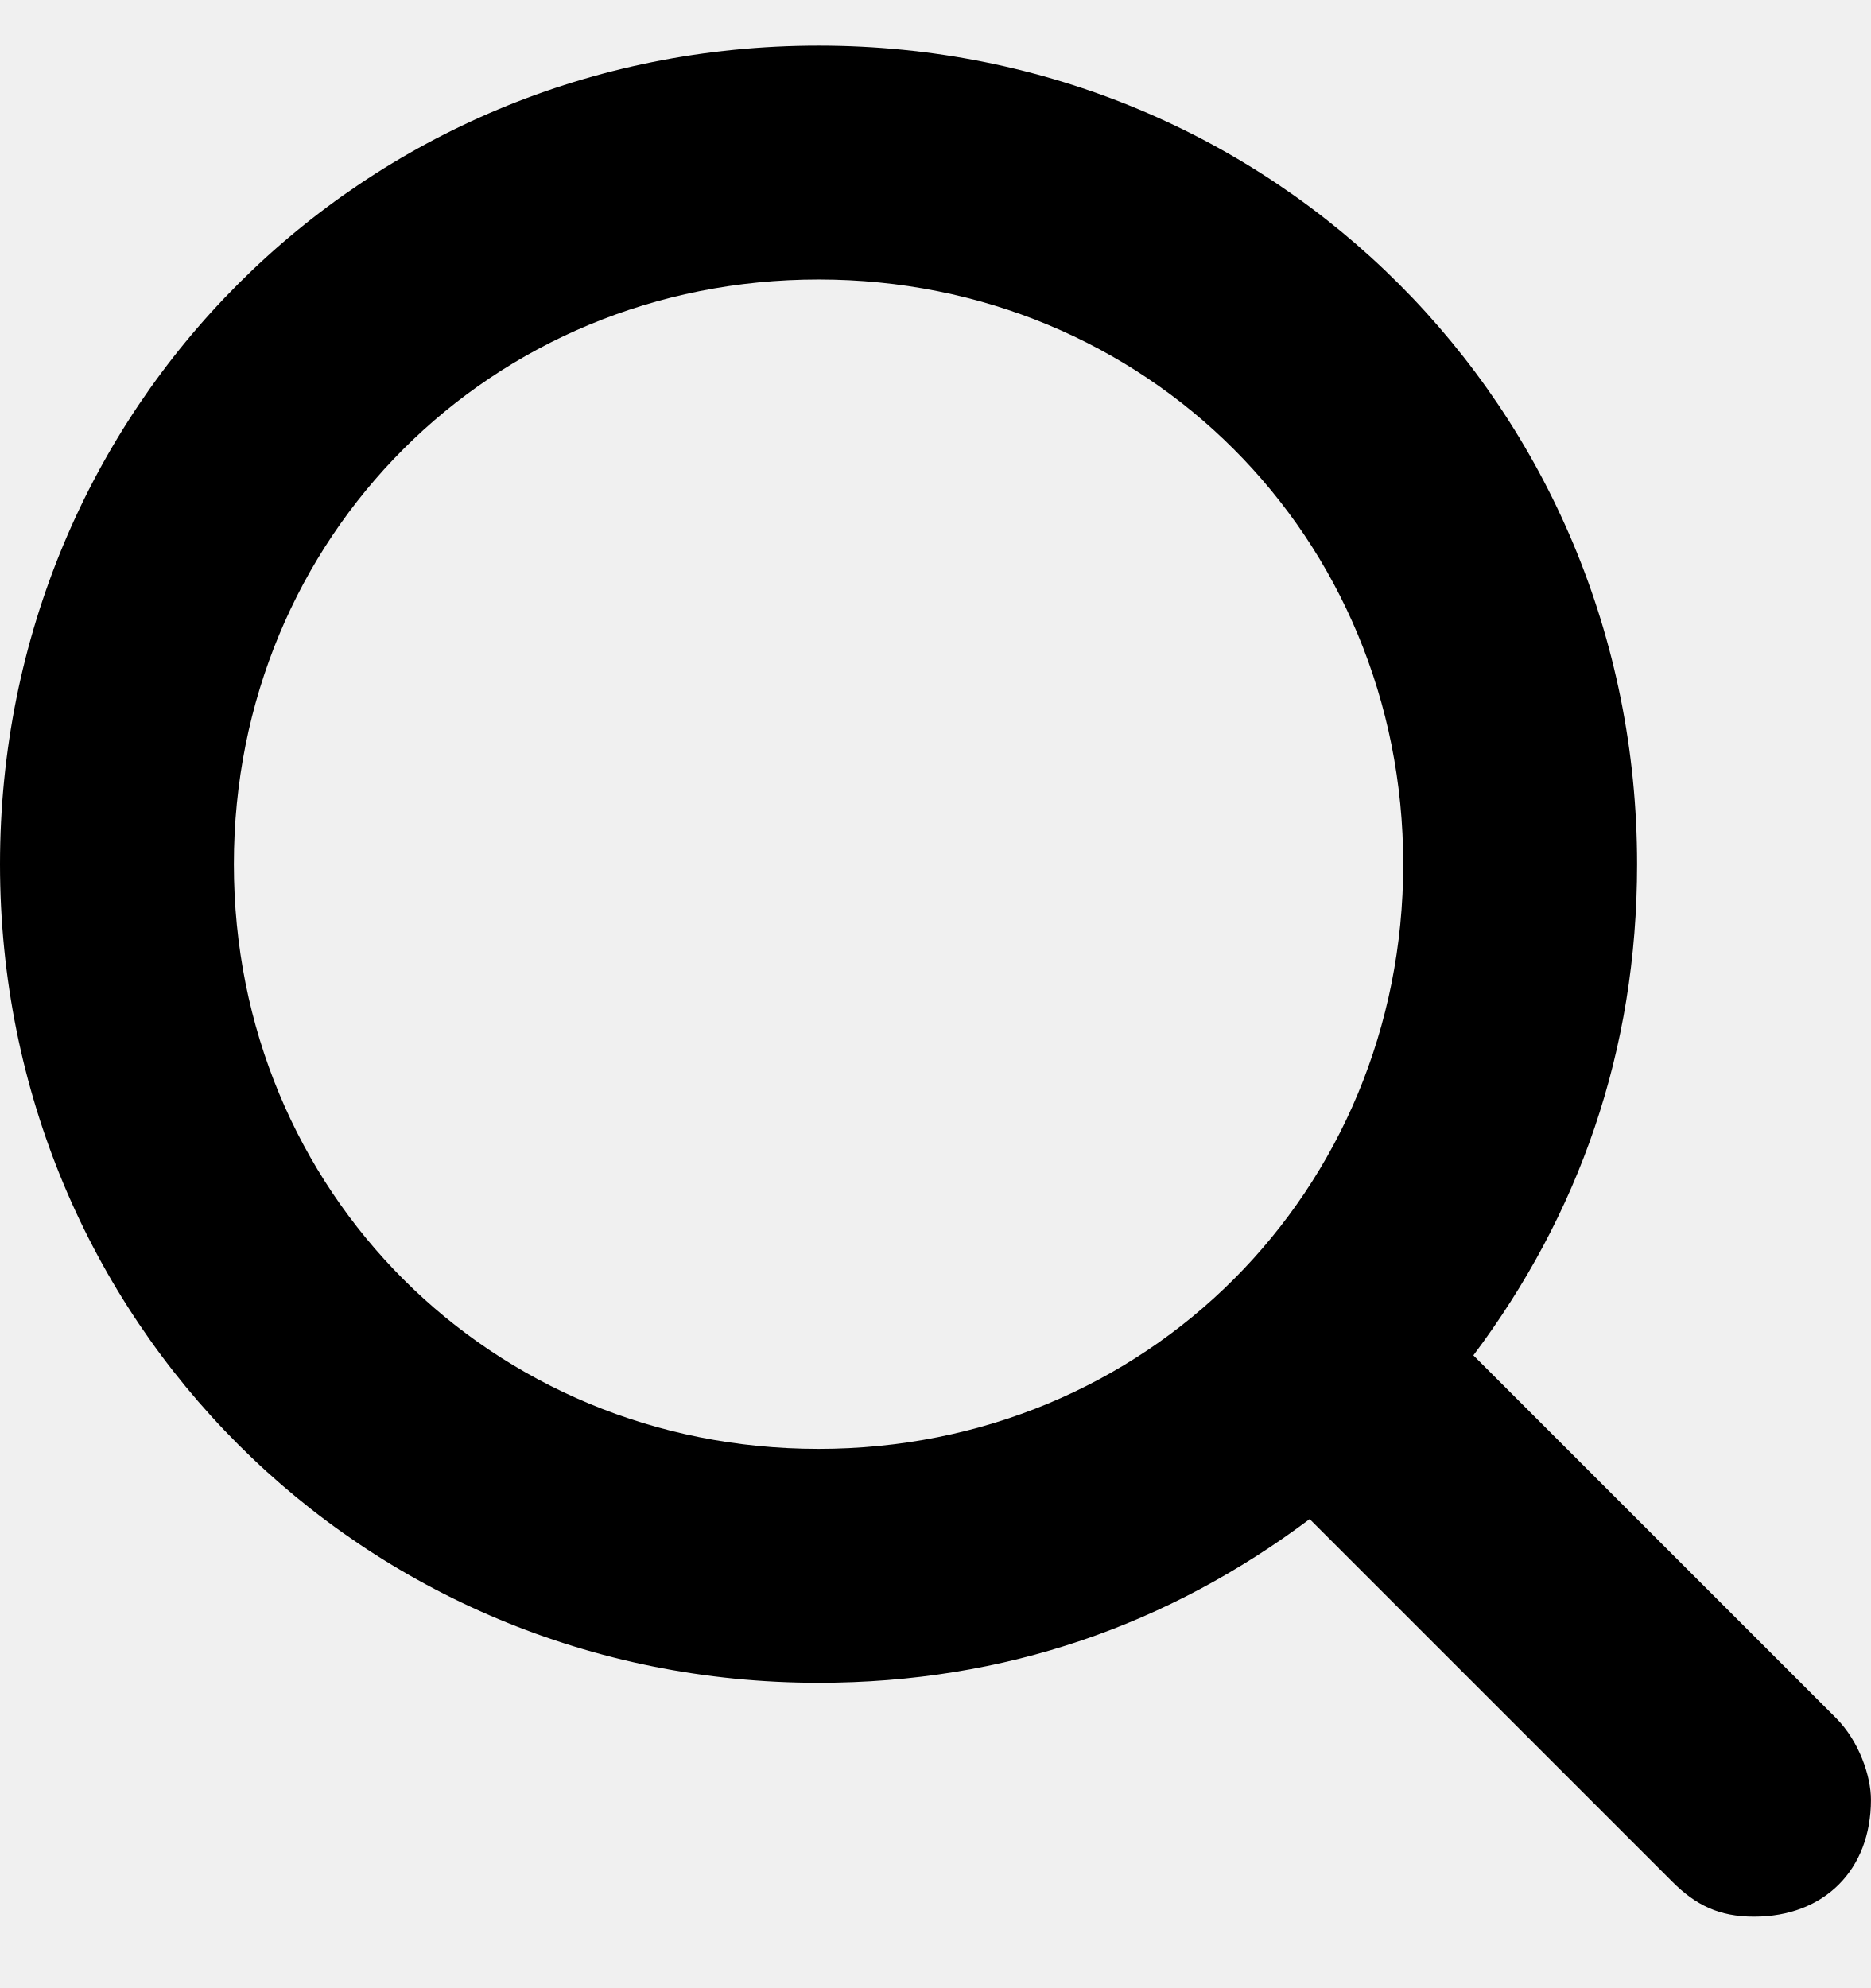
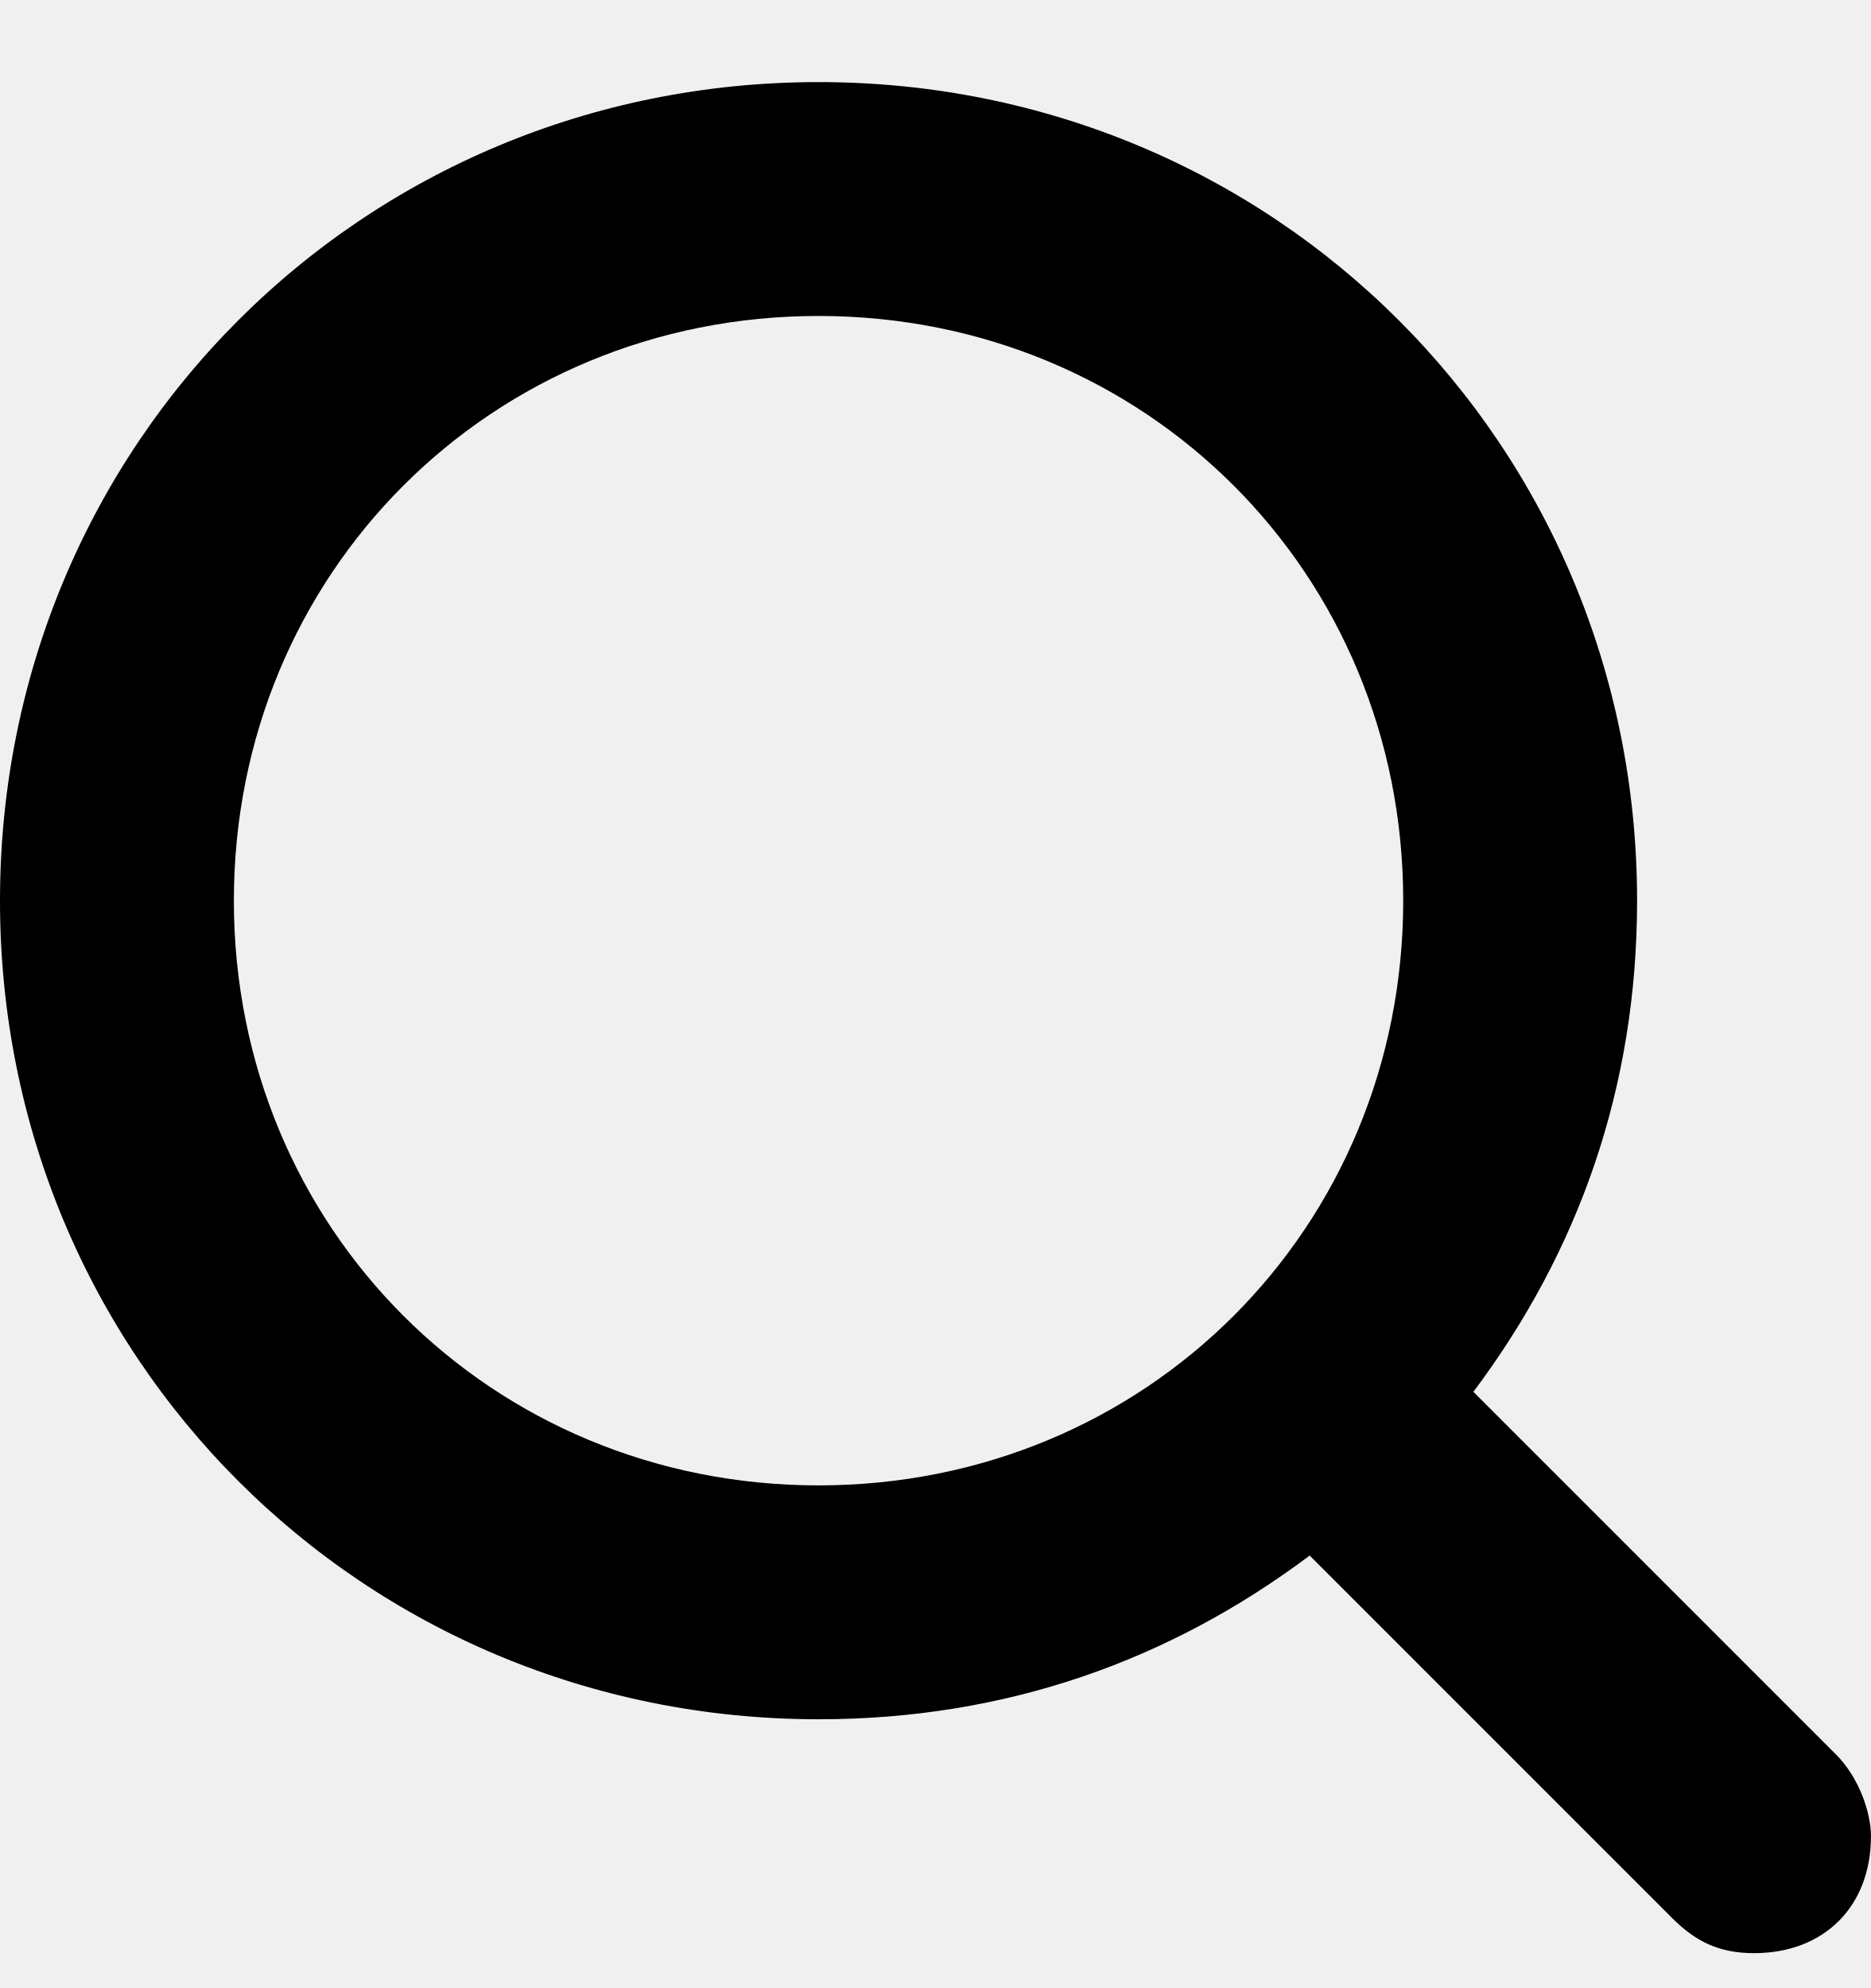
- <svg xmlns="http://www.w3.org/2000/svg" width="16" height="17" fill="none">
+ <svg xmlns="http://www.w3.org/2000/svg" width="16" height="17" viewBox="0 0 16 17" fill="currentColor">
  <g clip-path="url(#a)">
-     <path d="m15.7 14.69-3.1-3.1c.9-1.2 1.4-2.6 1.4-4.2 0-3.9-3.1-7-7-7s-7 3.1-7 7 3.1 7 7 7c1.6 0 3-.5 4.2-1.4l3.1 3.1c.2.2.4.3.7.3.6 0 1-.4 1-1 0-.2-.1-.5-.3-.7ZM2 7.39c0-2.8 2.2-5 5-5s5 2.2 5 5-2.2 5-5 5-5-2.2-5-5Z" fill="#000" />
+     <path d="m15.7 15.002-3.1-3.1c.9-1.2 1.4-2.6 1.4-4.2 0-3.9-3.1-7-7-7s-7 3.1-7 7 3.1 7 7 7c1.6 0 3-.5 4.2-1.4l3.1 3.1c.2.2.4.3.7.3.6 0 1-.4 1-1 0-.2-.1-.5-.3-.7ZM2 7.702c0-2.8 2.2-5 5-5s5 2.2 5 5-2.2 5-5 5-5-2.2-5-5Z" />
  </g>
  <defs>
    <clipPath id="a">
-       <path fill="#fff" transform="translate(0 .39)" d="M0 0h16v16H0z" />
+       <path fill="#fff" transform="translate(0 .702)" d="M0 0h16v16H0z" />
    </clipPath>
  </defs>
</svg>
